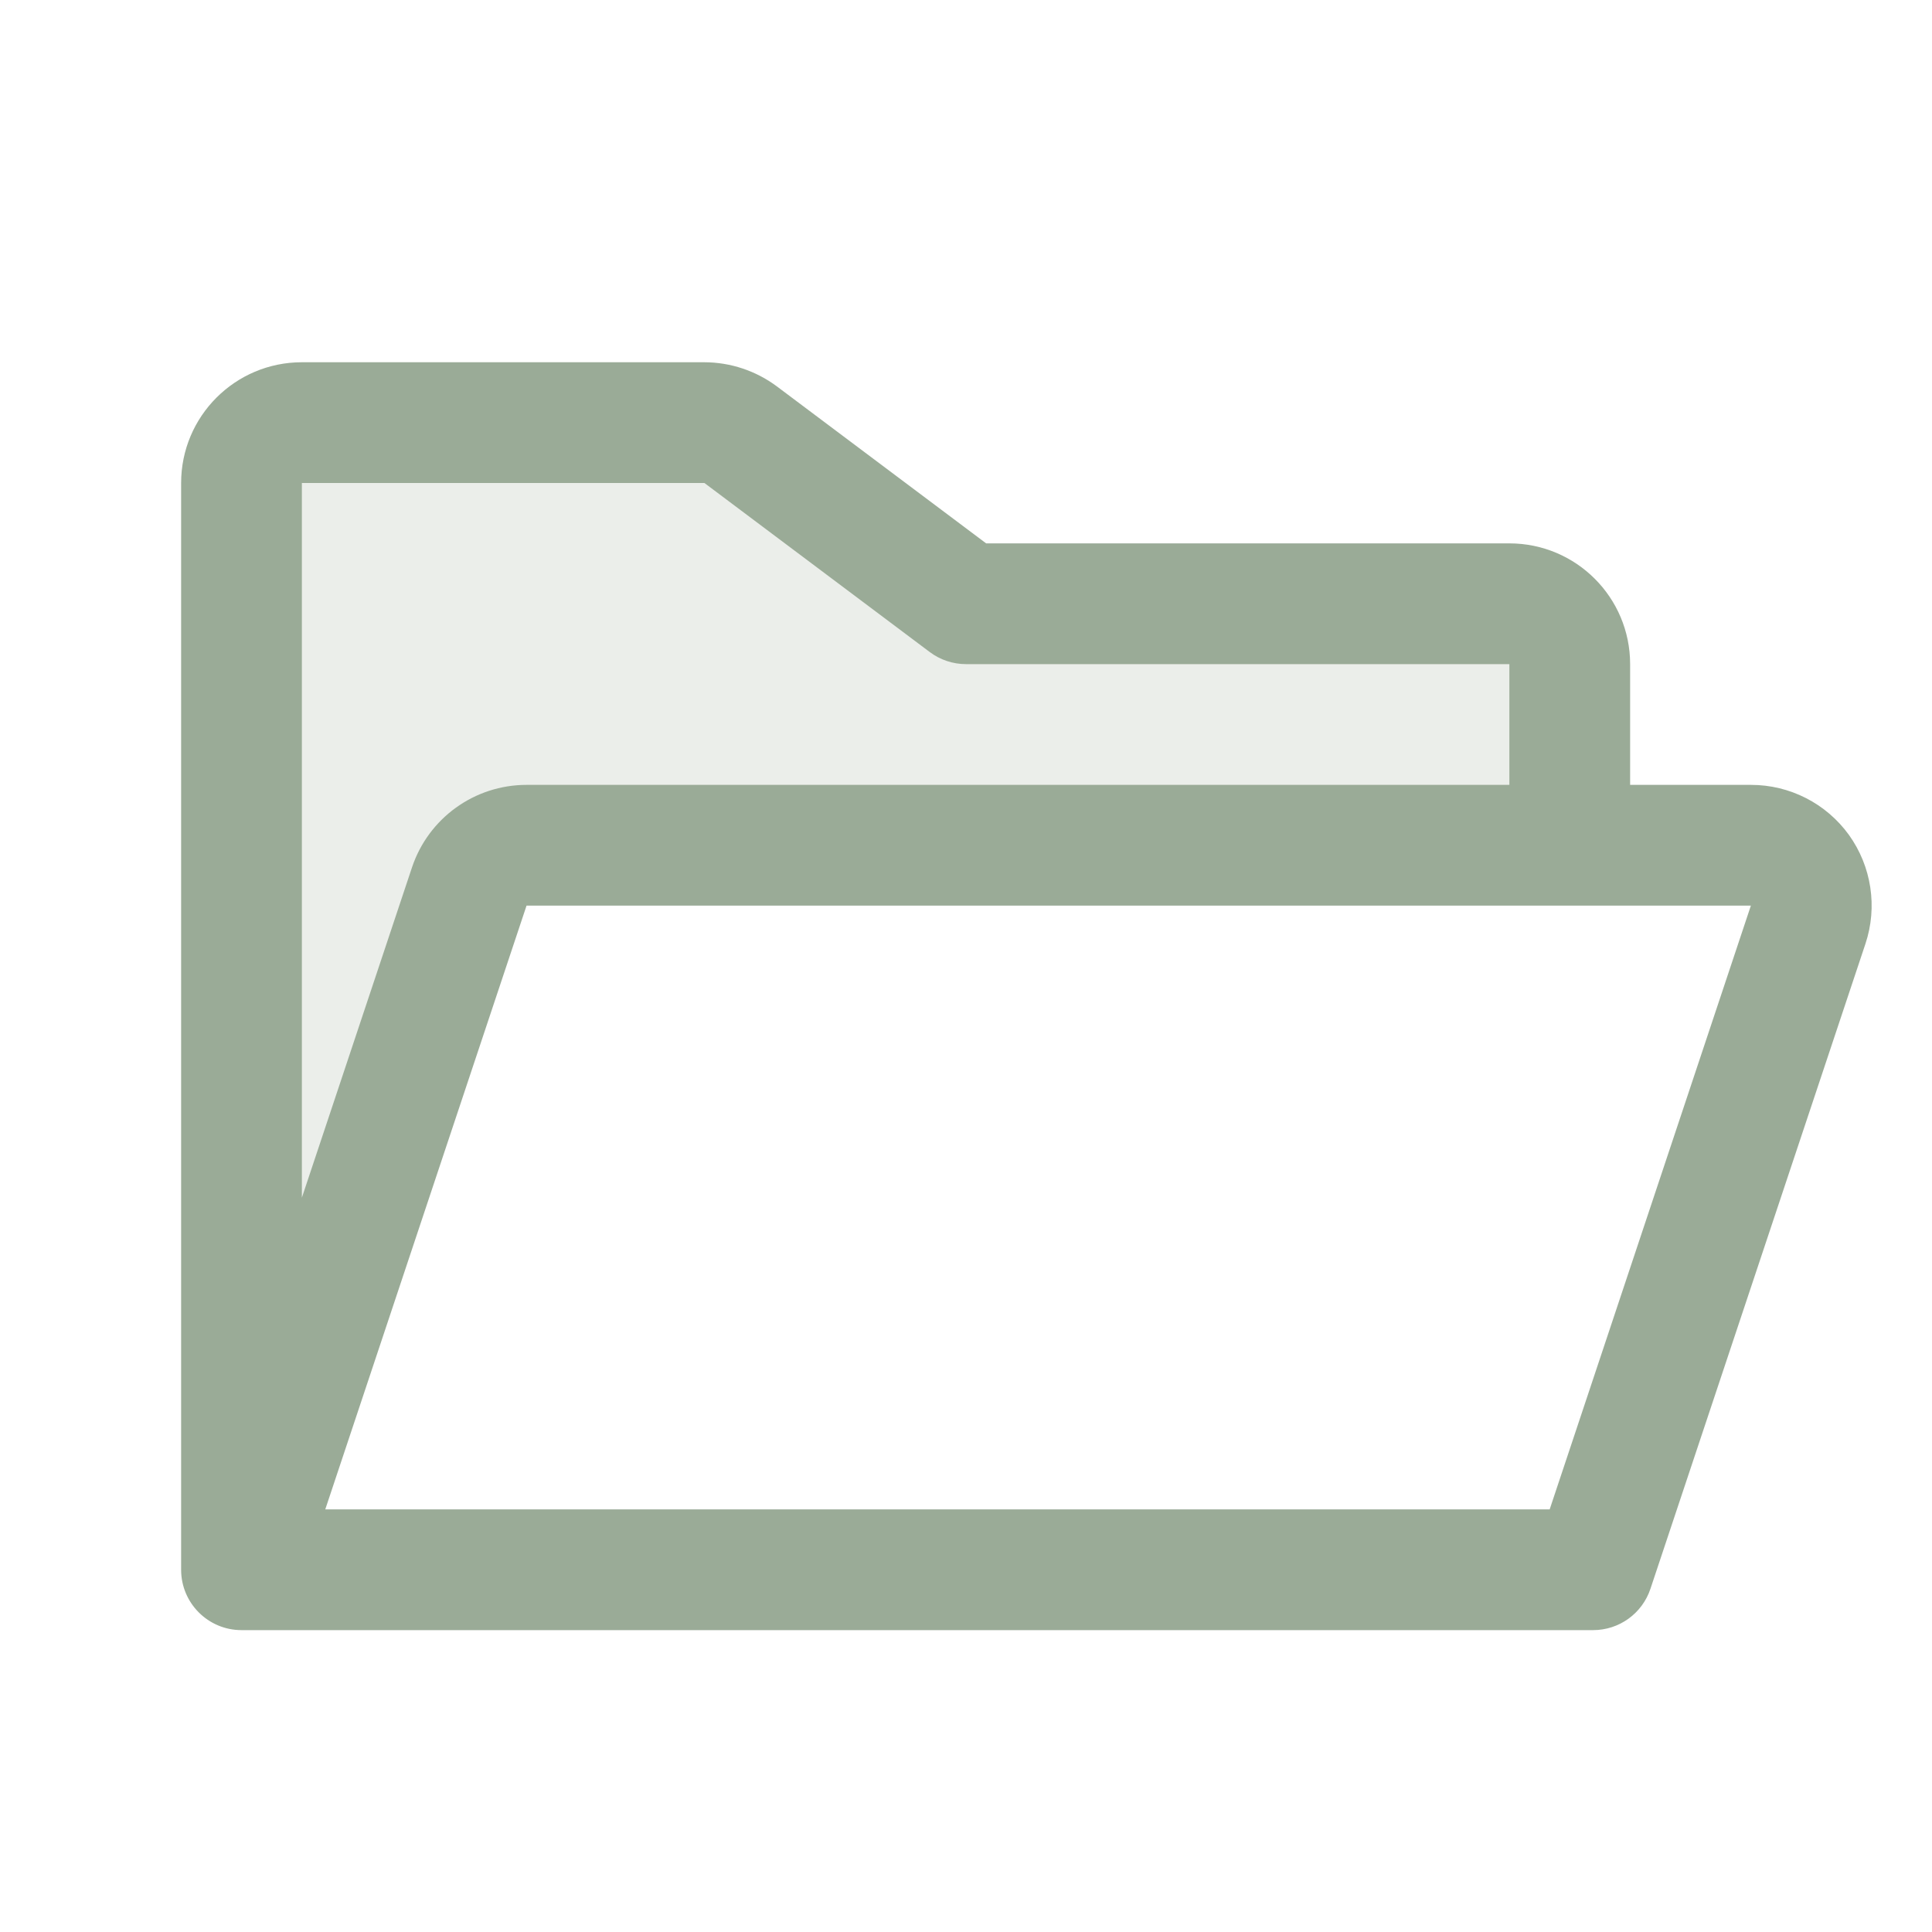
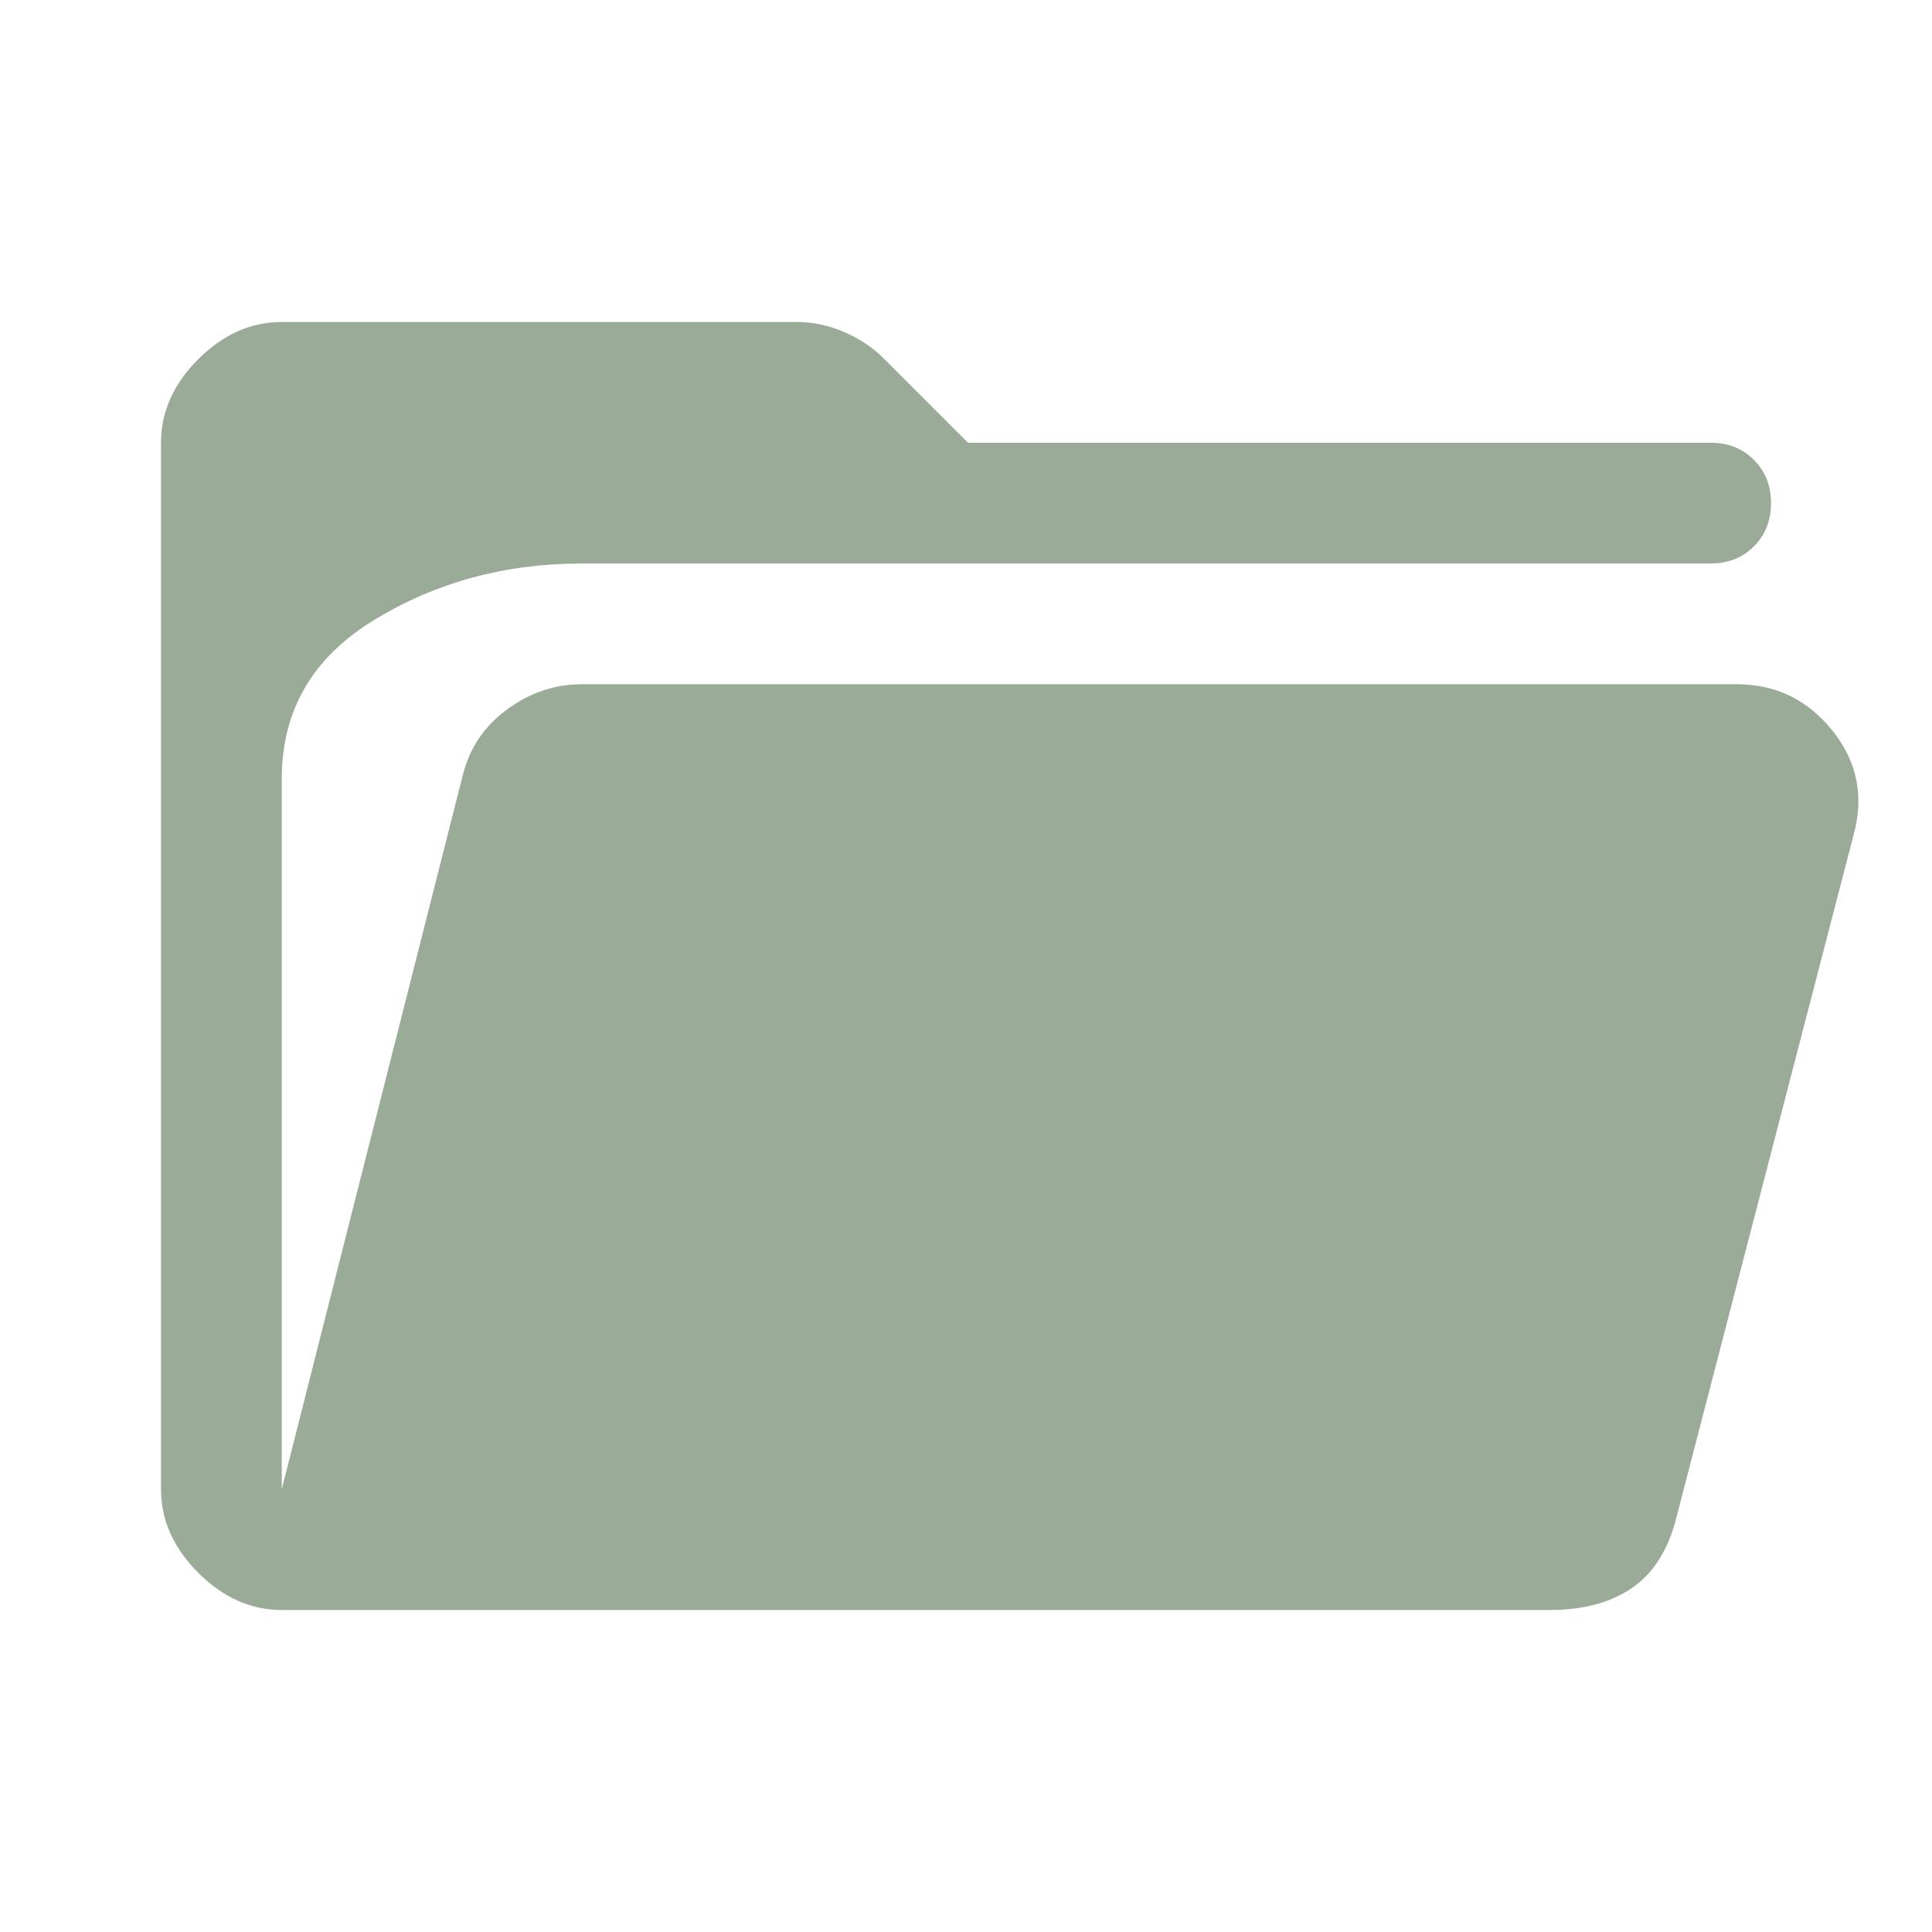
- <svg xmlns="http://www.w3.org/2000/svg" viewBox="0 0 256 256" fill="#9aab97">
-   <path d="M208,88v24H69.77a8,8,0,0,0-7.59,5.47L32,208V64a8,8,0,0,1,8-8H93.33a8,8,0,0,1,4.8,1.6L128,80h72A8,8,0,0,1,208,88Z" opacity="0.2" />
-   <path d="M245,110.64A16,16,0,0,0,232,104H216V88a16,16,0,0,0-16-16H130.67L102.94,51.2a16.14,16.14,0,0,0-9.6-3.2H40A16,16,0,0,0,24,64V208a8,8,0,0,0,8,8H211.1a8,8,0,0,0,7.59-5.47l28.49-85.47A16.05,16.05,0,0,0,245,110.64ZM93.34,64,123.2,86.4A8,8,0,0,0,128,88h72v16H69.77a16,16,0,0,0-15.18,10.94L40,158.7V64Zm112,136H43.1l26.67-80H232Z" />
+ <svg xmlns="http://www.w3.org/2000/svg" fill="#9aab97" width="48" height="48" viewBox="0 -960 960 960">
+   <path d="M140-160q-23 0-41.5-18.5T80-220v-520q0-23 18.5-41.5T140-800h256q12 0 23.5 5t19.5 13l42 42h369q13 0 21.5 8.5T880-710q0 13-8.5 21.5T850-680H289q-57 0-103 28t-46 79v353l90-355q5-20 22-32.5t37-12.5h574q29 0 47.5 23t10.5 52l-88 339q-6 24-22 35t-41 11H140Z" />
</svg>
